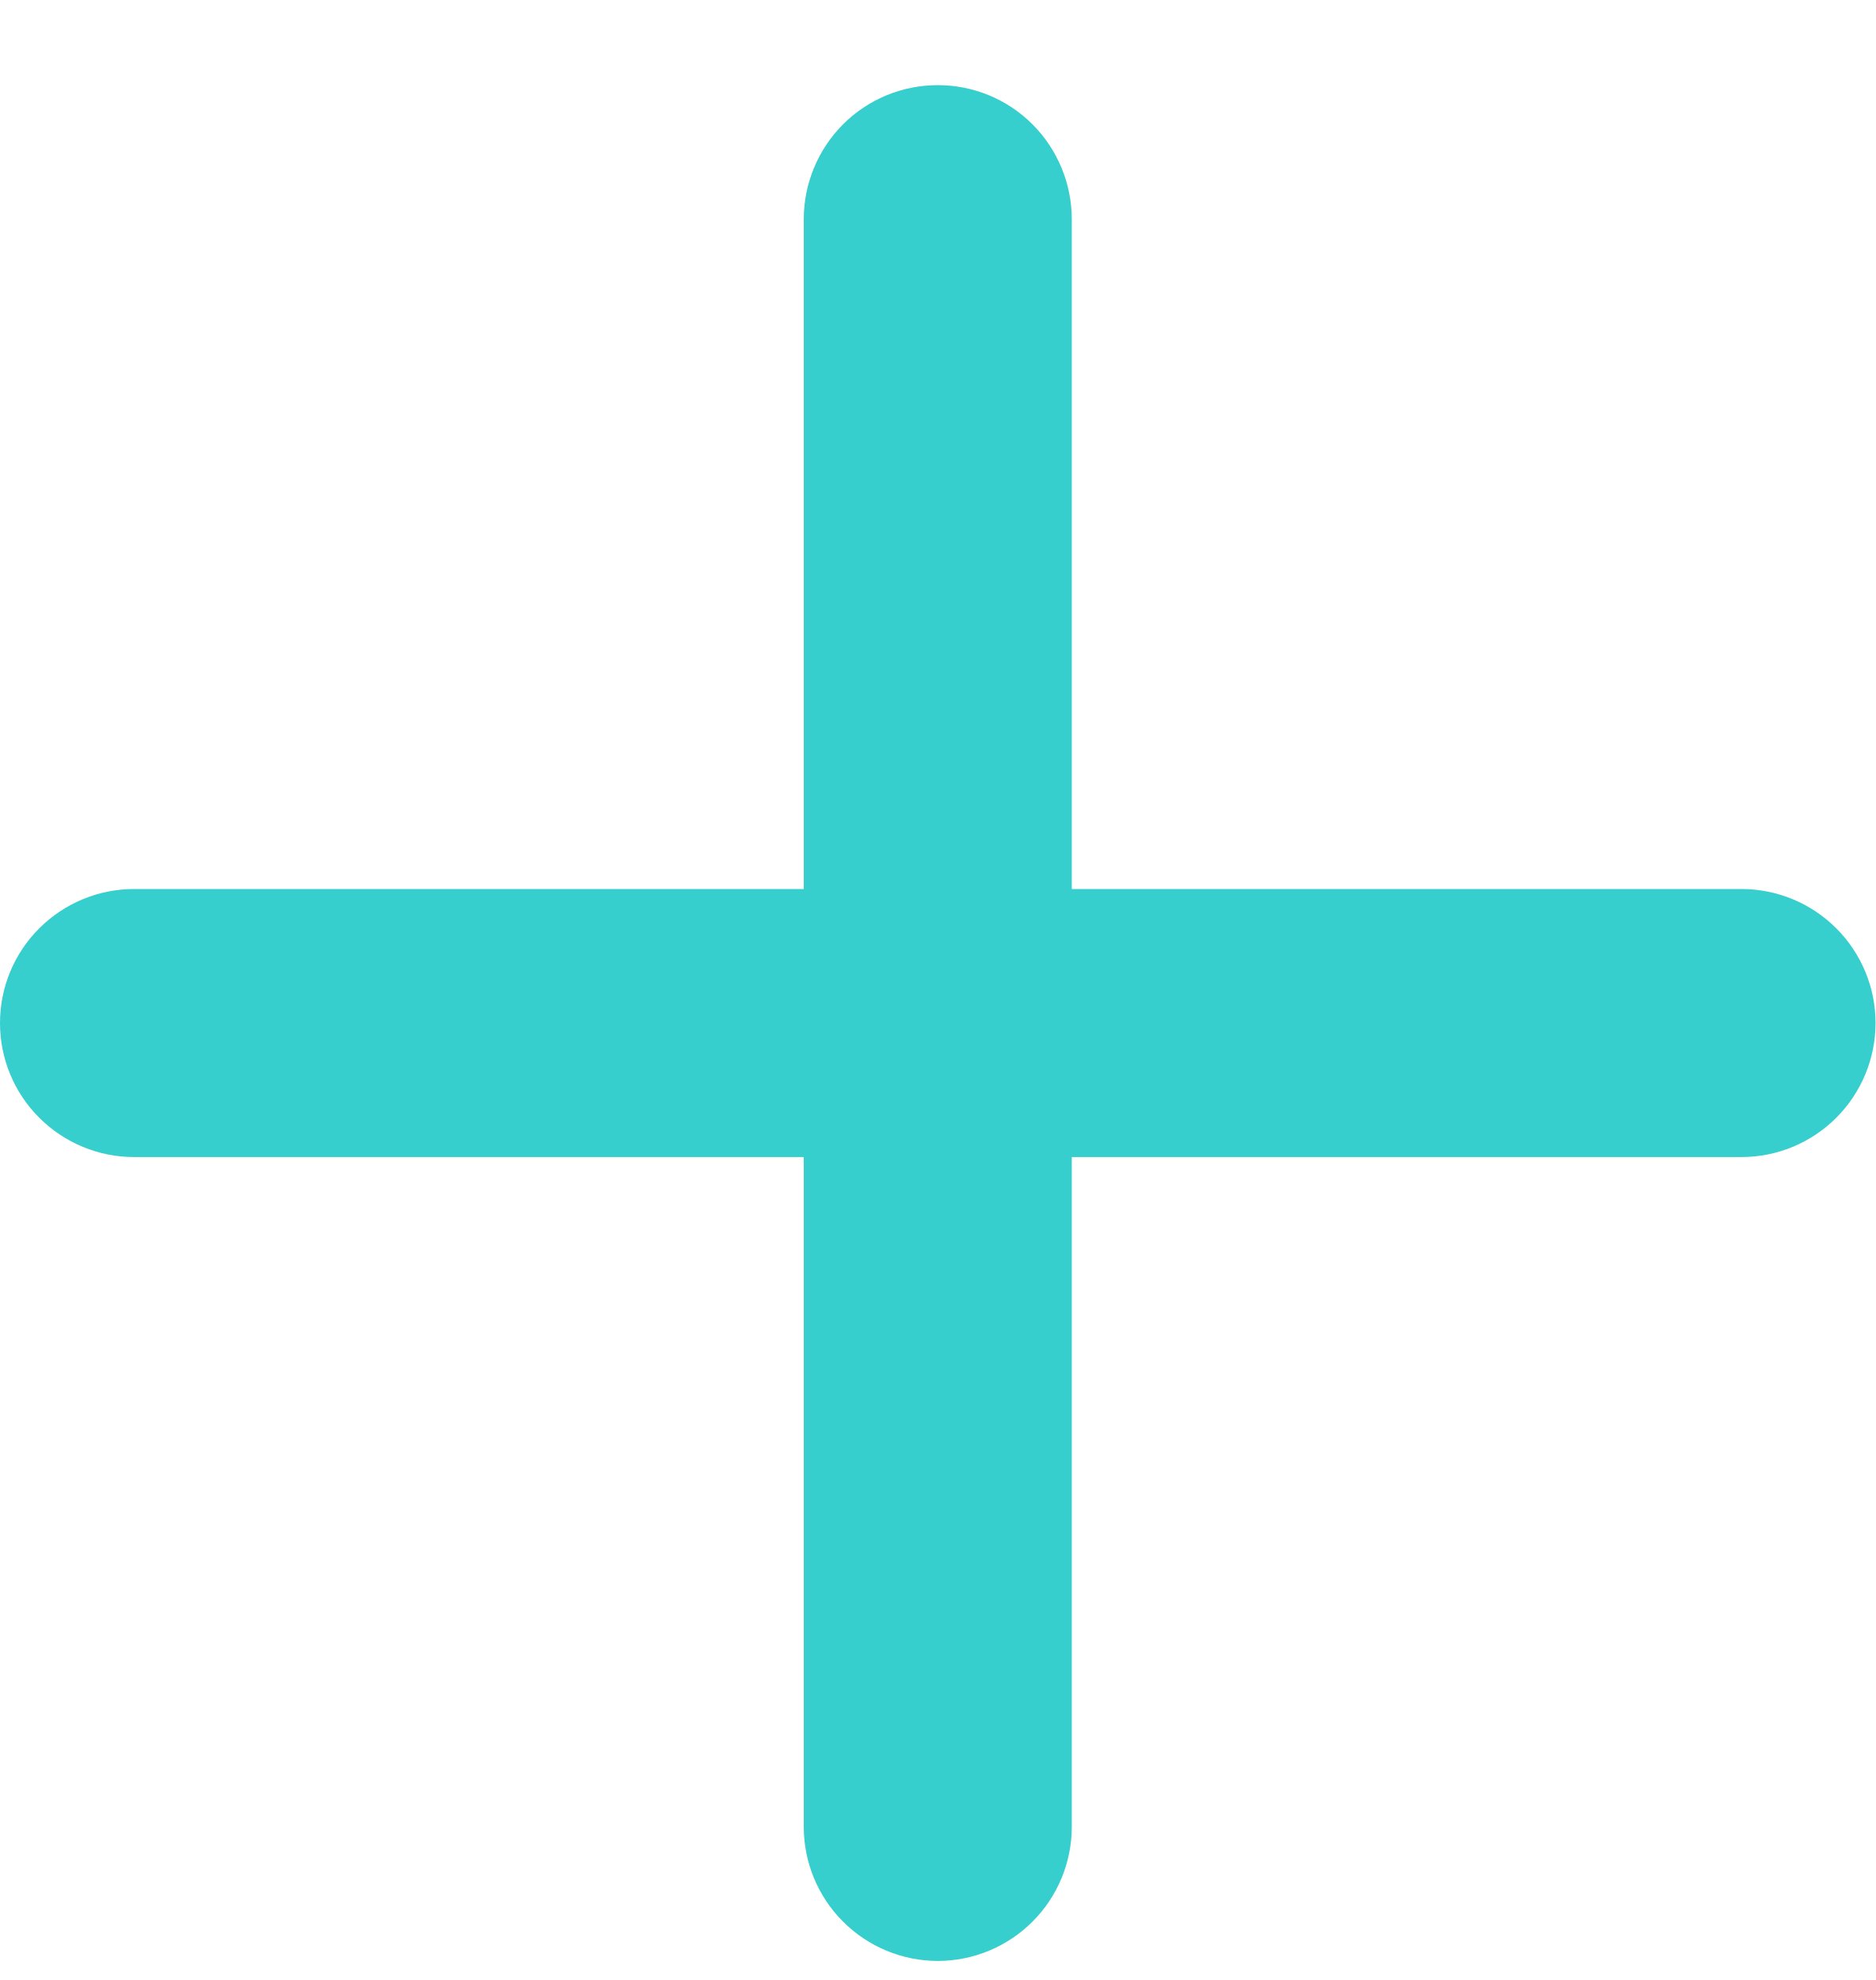
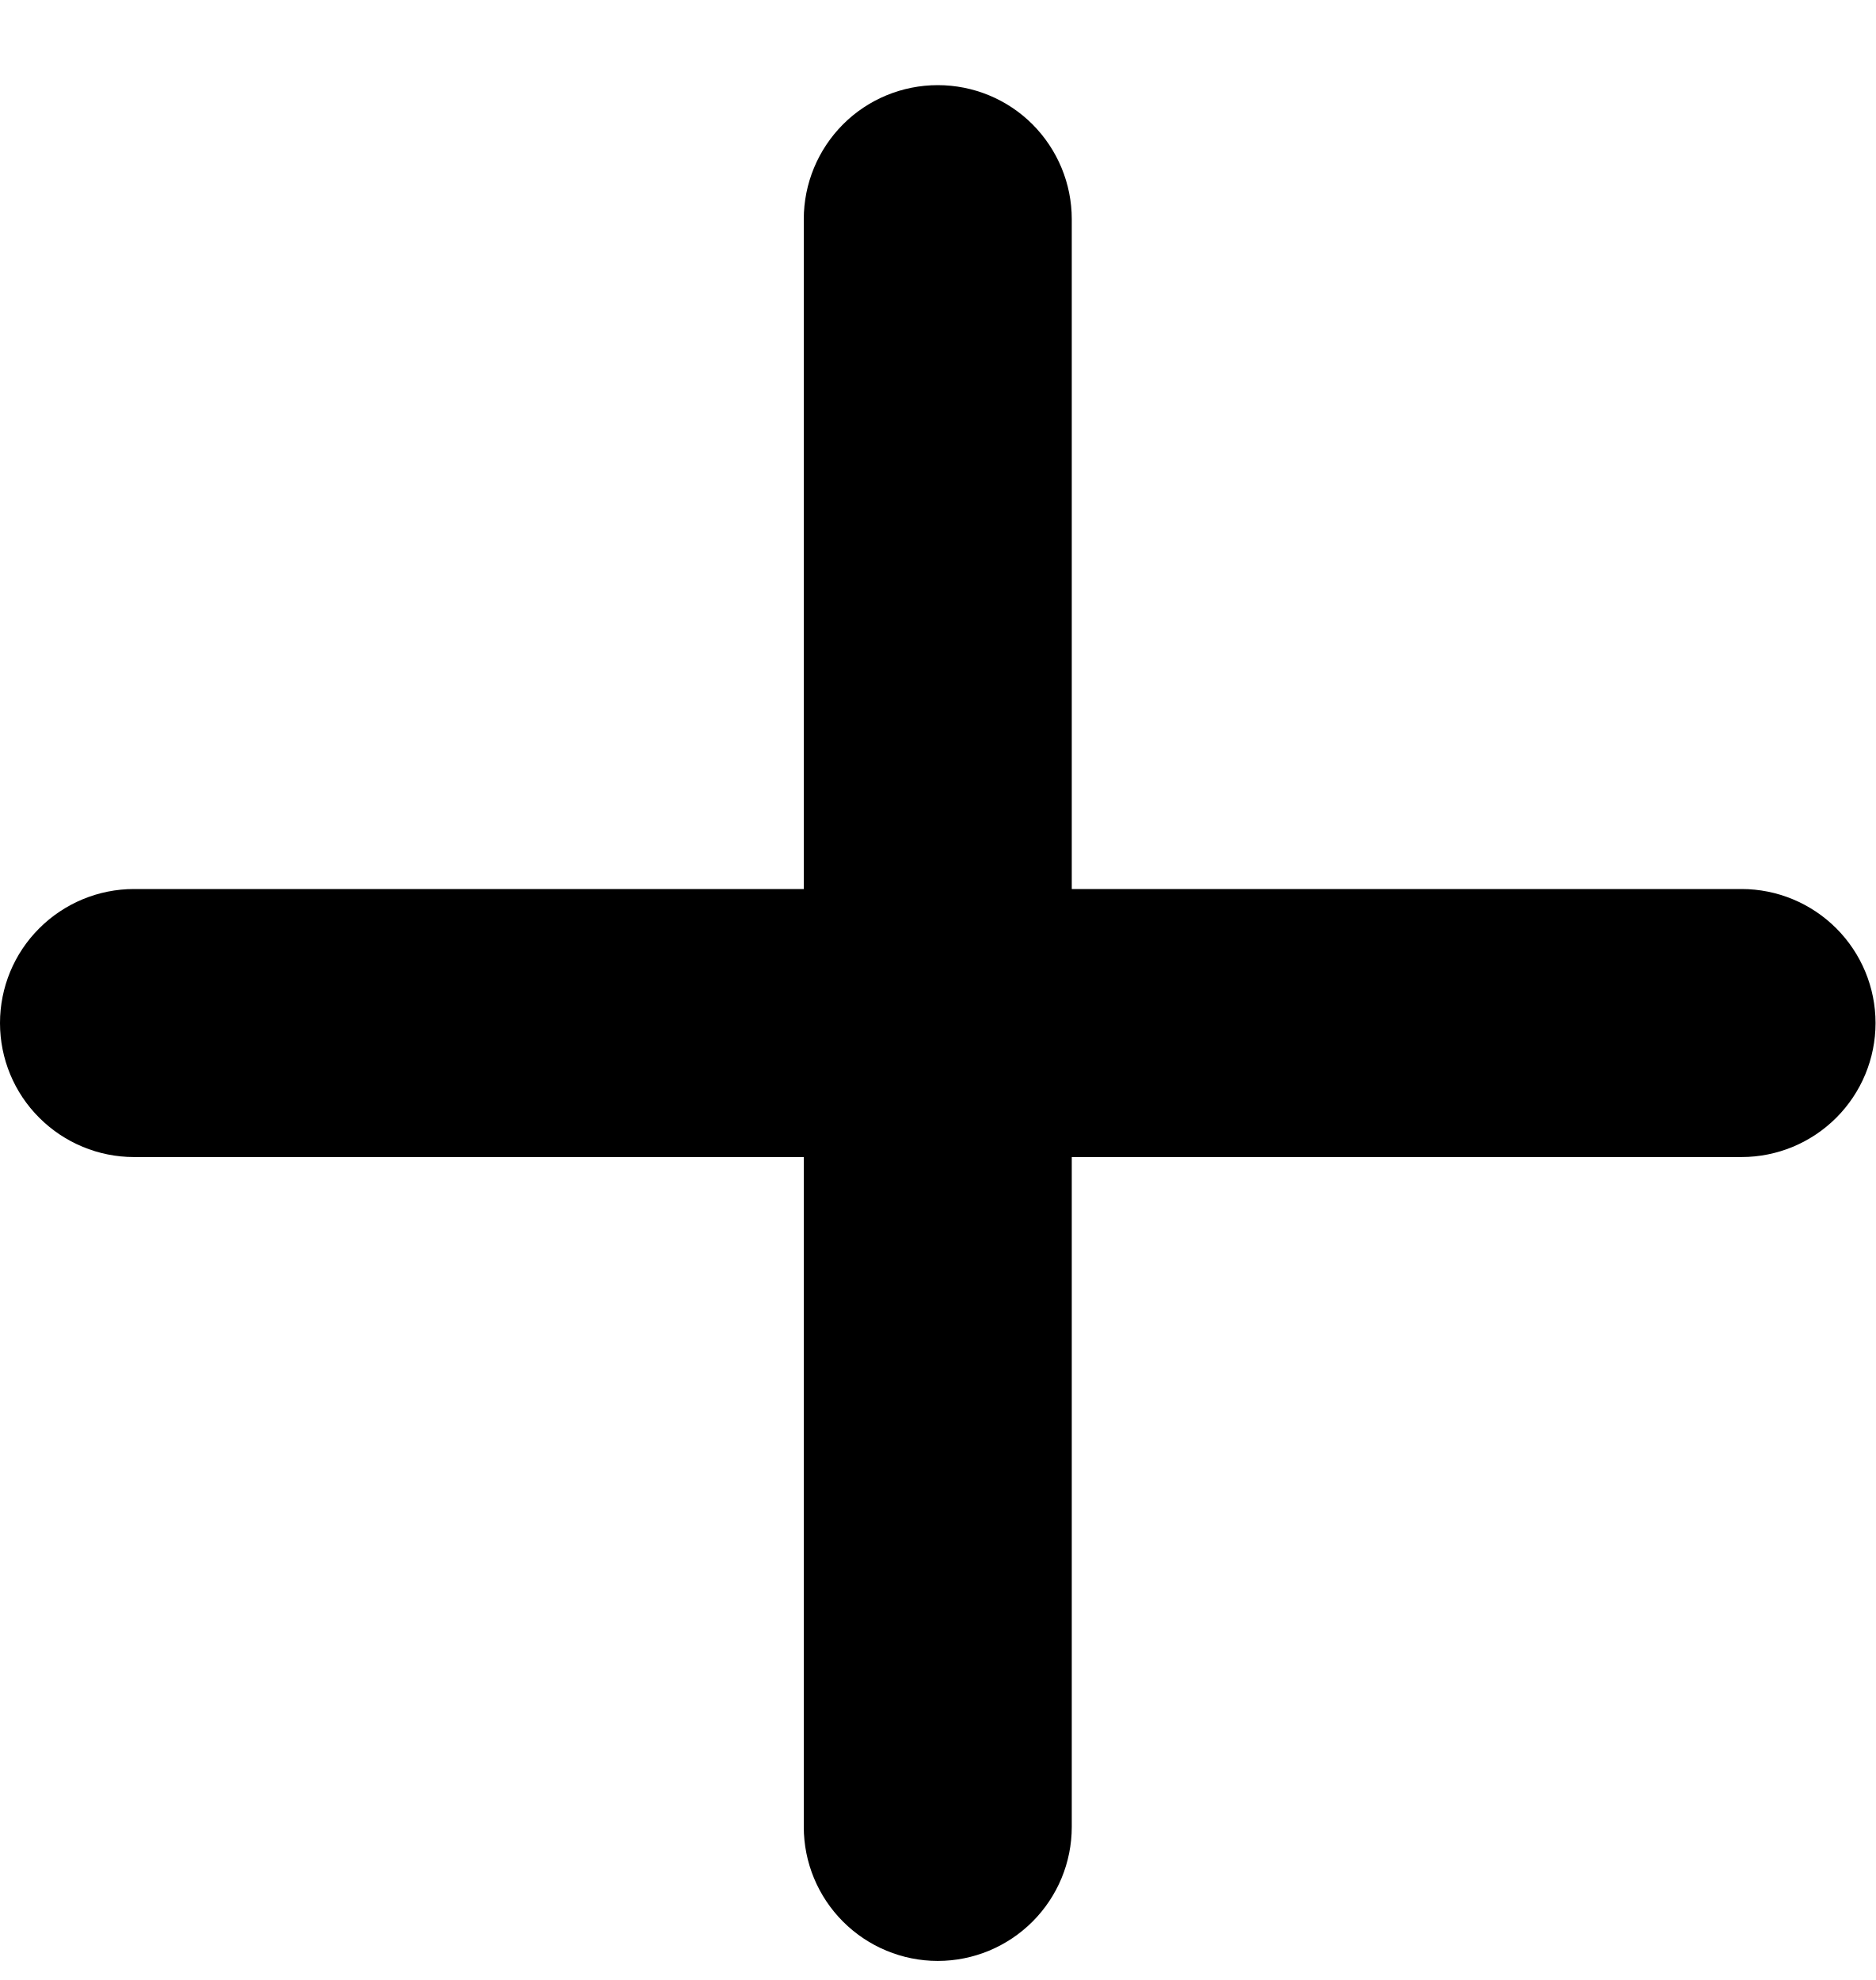
- <svg xmlns="http://www.w3.org/2000/svg" width="18" height="19" viewBox="0 0 18 19" fill="#37CECE">
+ <svg xmlns="http://www.w3.org/2000/svg" width="18" height="19" viewBox="0 0 18 19" fill="currentColor">
  <path d="M16.714 11.103H10.286V17.531C10.286 17.872 10.15 18.199 9.909 18.44C9.668 18.681 9.341 18.817 9 18.817C8.659 18.817 8.332 18.681 8.091 18.44C7.85 18.199 7.714 17.872 7.714 17.531V11.103H1.286C0.945 11.103 0.618 10.967 0.377 10.726C0.135 10.485 0 10.158 0 9.817C0 9.476 0.135 9.149 0.377 8.908C0.618 8.667 0.945 8.531 1.286 8.531H7.714V2.103C7.714 1.762 7.85 1.435 8.091 1.193C8.332 0.952 8.659 0.817 9 0.817C9.341 0.817 9.668 0.952 9.909 1.193C10.15 1.435 10.286 1.762 10.286 2.103V8.531H16.714C17.055 8.531 17.382 8.667 17.623 8.908C17.864 9.149 18 9.476 18 9.817C18 10.158 17.864 10.485 17.623 10.726C17.382 10.967 17.055 11.103 16.714 11.103Z" fill="inherit" />
</svg>
